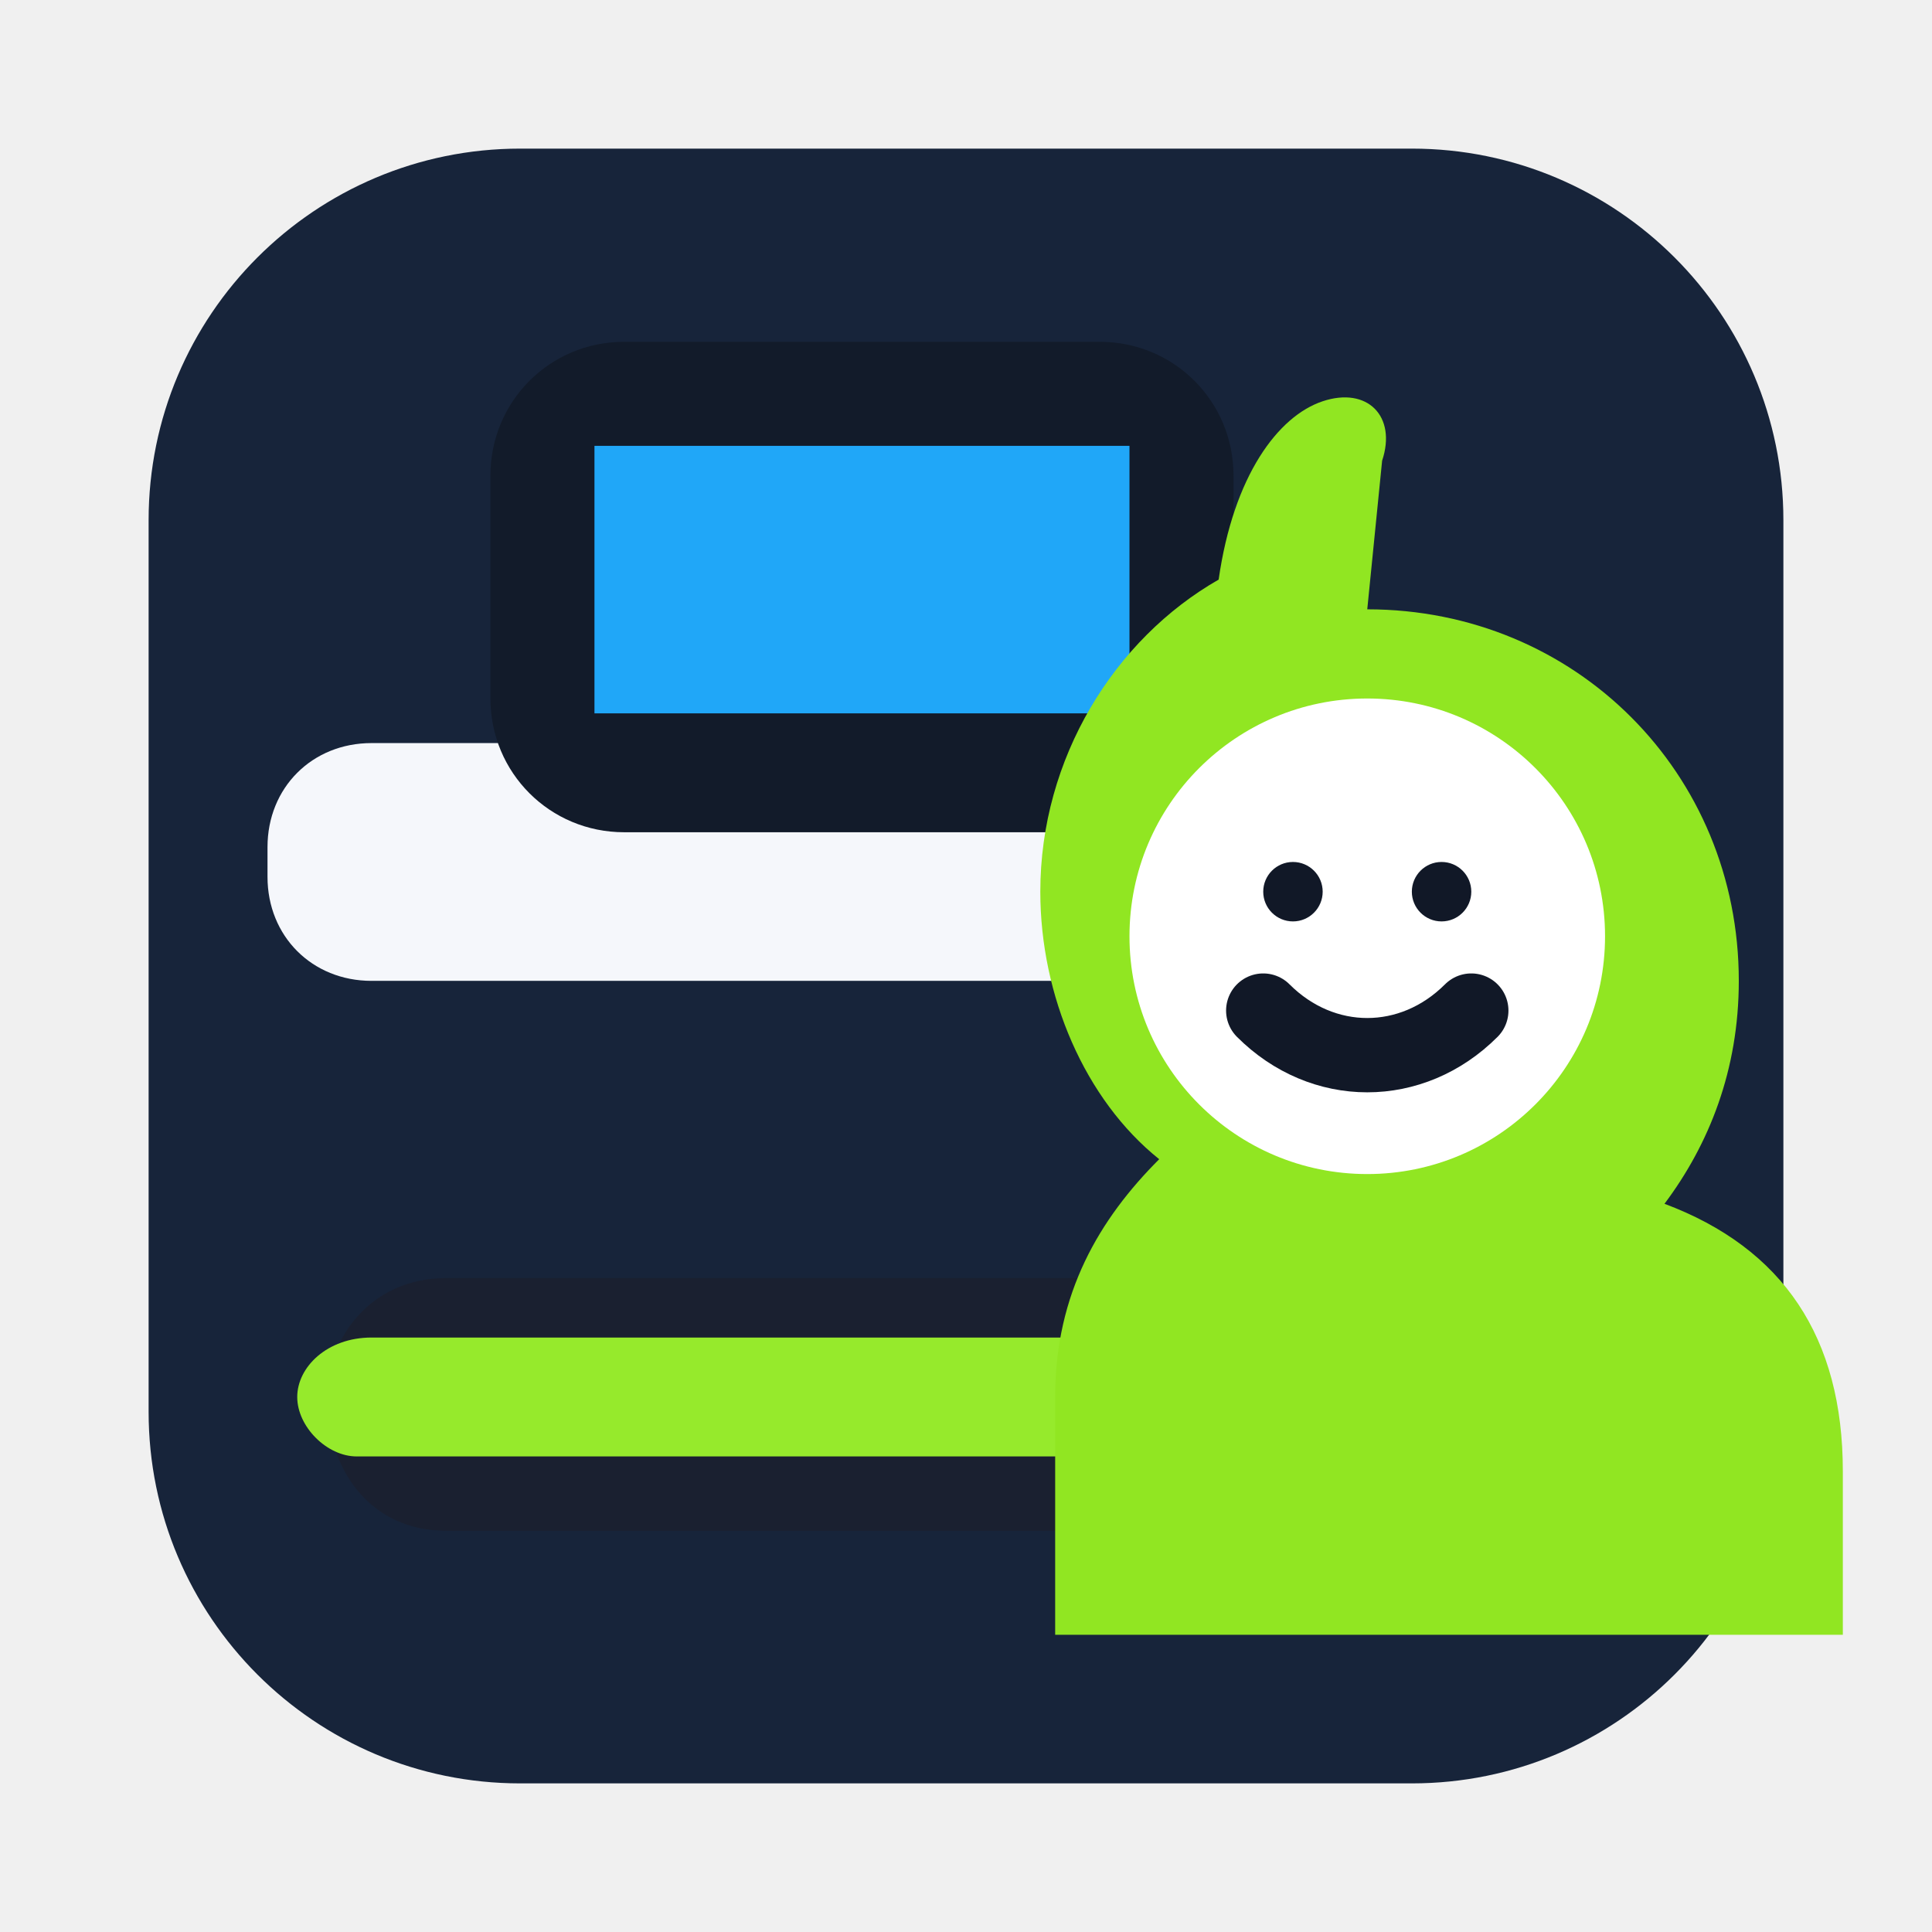
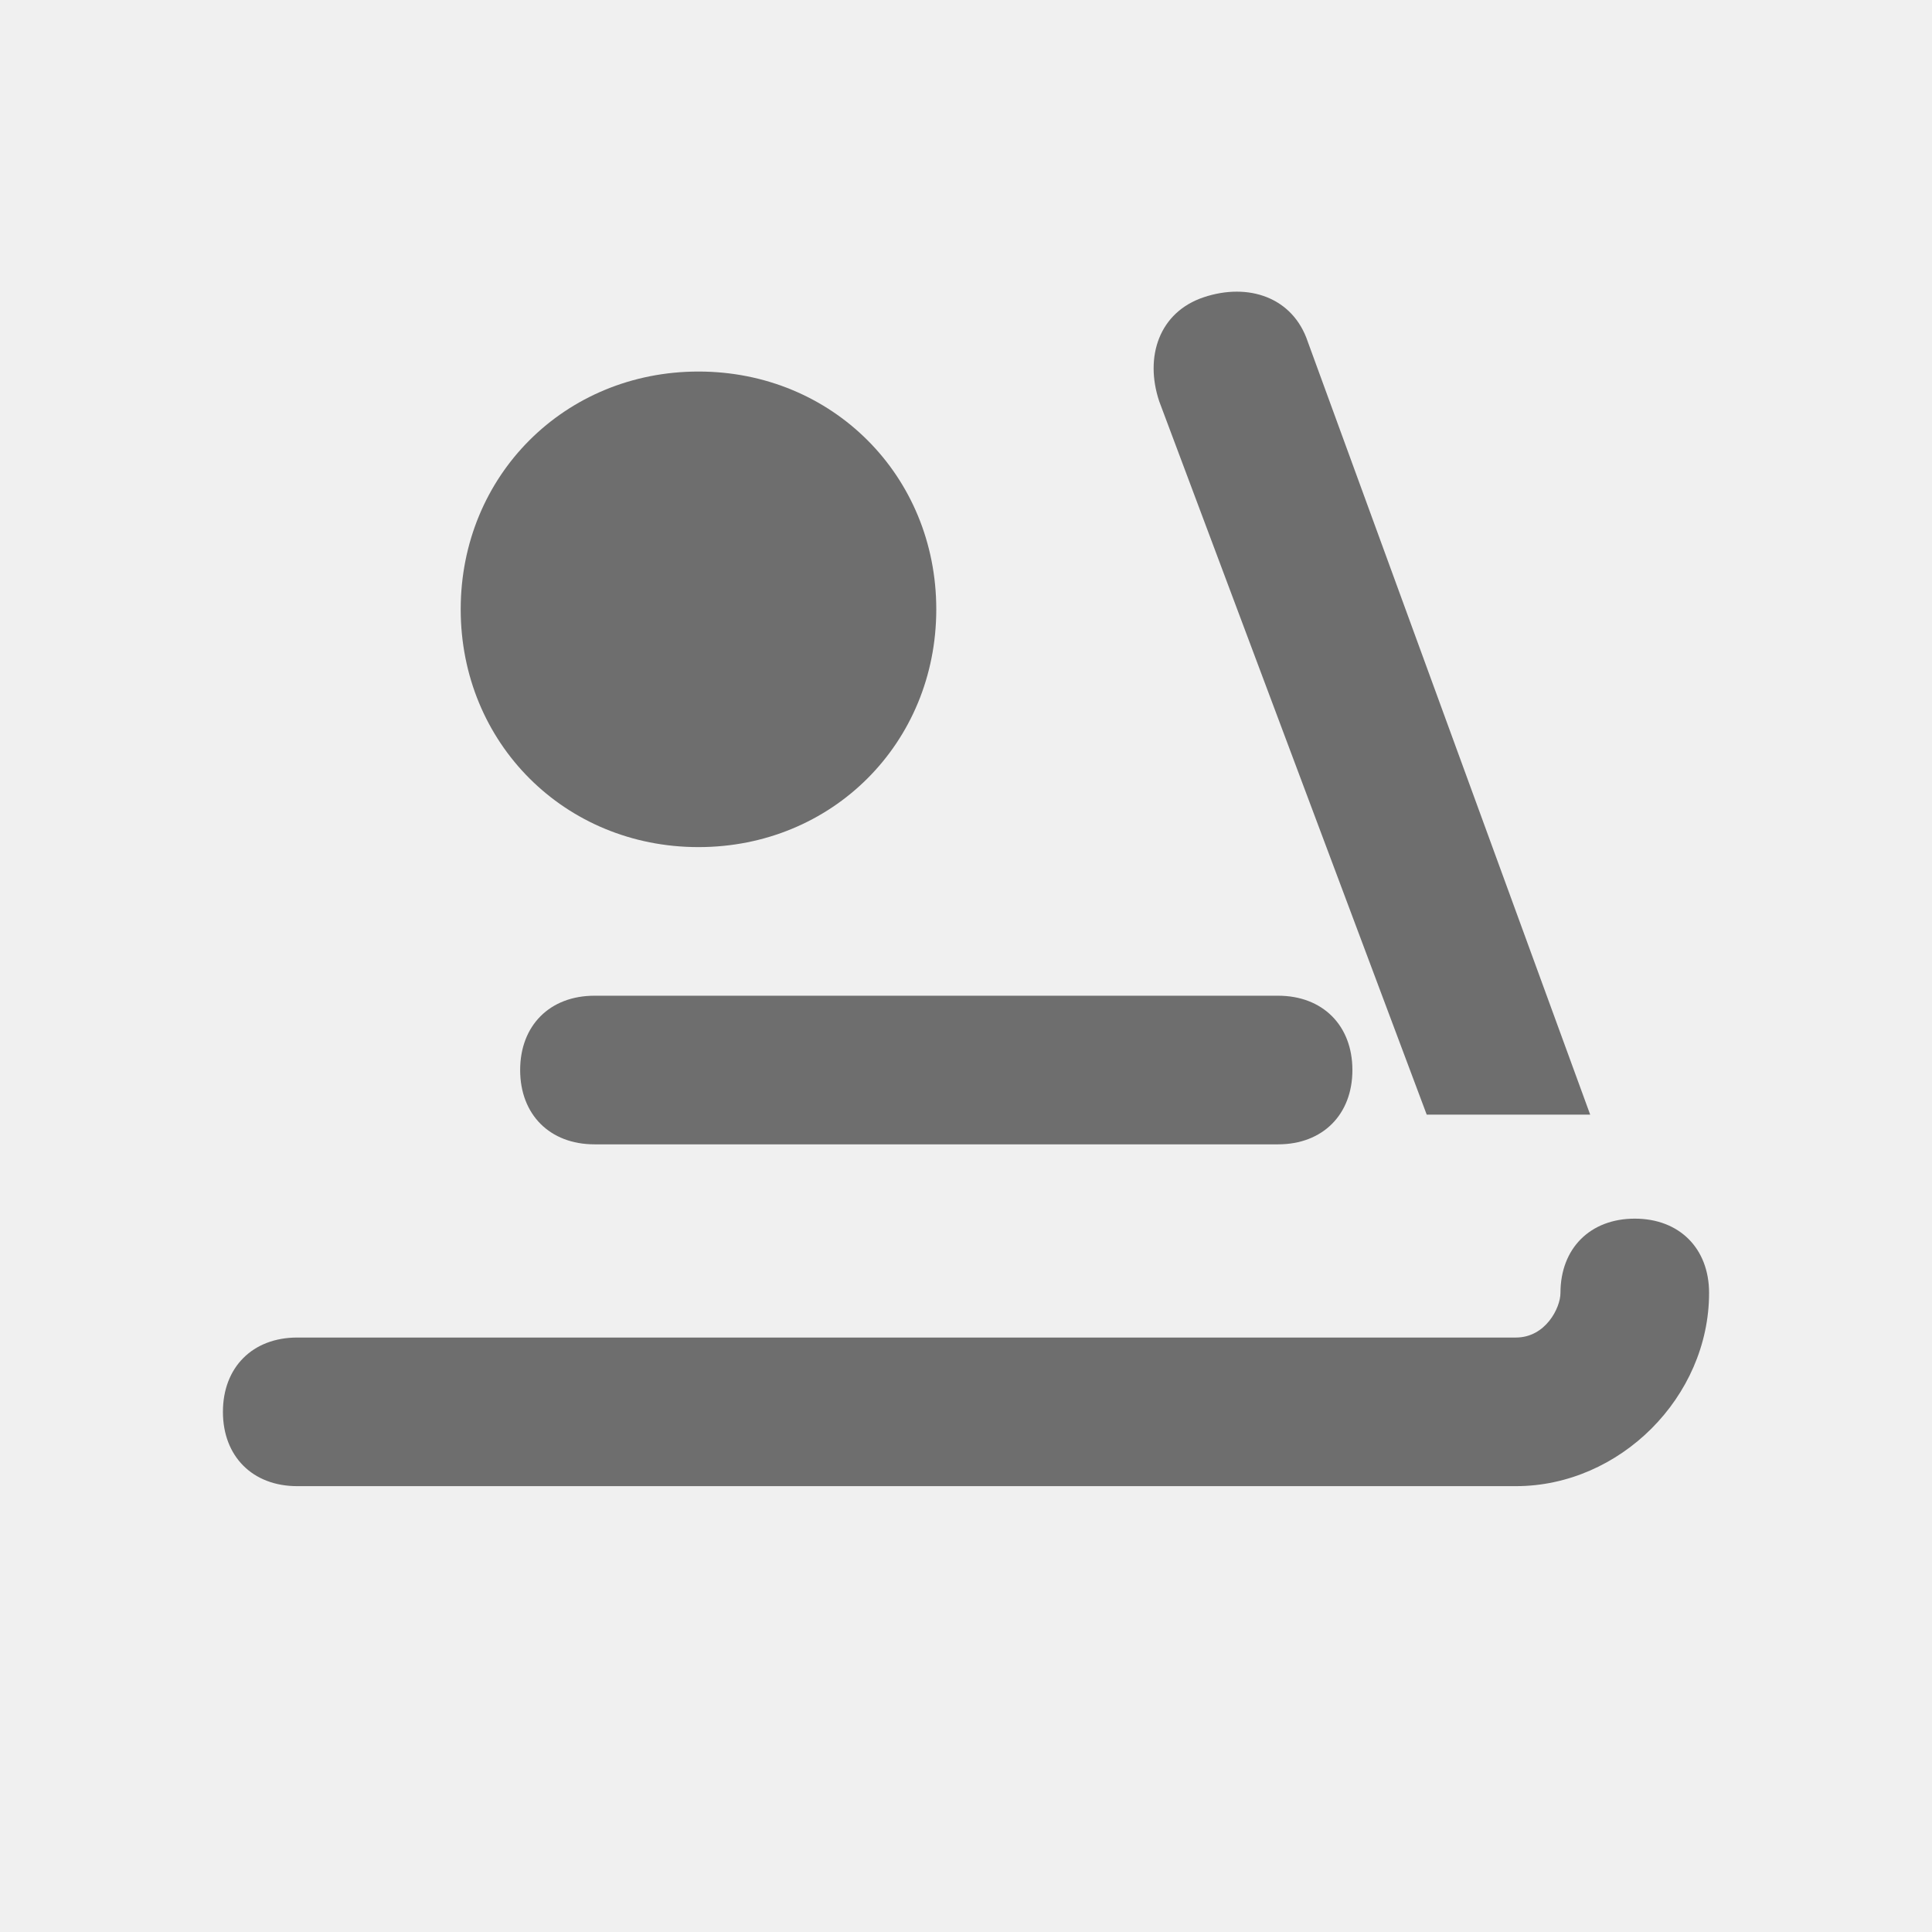
<svg xmlns="http://www.w3.org/2000/svg" width="13" height="13" viewBox="0 0 13 13">
-   <rect x="1" y="1" width="11" height="11" rx="2.5" fill="#17243A" />
-   <path fill="#F5F7FB" d="M2.5 5h5.7c.4 0 .7.3.7.7v.2c0 .4-.3.7-.7.7H2.5c-.4 0-.7-.3-.7-.7v-.2c0-.4.3-.7.7-.7Z" />
-   <path fill="#1A2030" d="M3 8.6h5.2c.5 0 .8.4.8.8 0 .5-.3.9-.8.9H3c-.5 0-.8-.4-.8-.9 0-.4.3-.8.8-.8Z" />
-   <path fill="#96EA2C" d="M2.4 9.8h6.3c.3 0 .5-.2.5-.4 0-.2-.2-.4-.5-.4H2.5c-.3 0-.5.2-.5.4s.2.4.4.4Z" />
-   <path fill="#121B2A" d="M4.2 2.3h3.2c.5 0 .9.4.9.9v1.5c0 .5-.4.9-.9.9H4.2c-.5 0-.9-.4-.9-.9V3.2c0-.5.4-.9.9-.9Z" />
-   <path fill="#20A7F8" d="M4 3h3.6v1.8H4z" />
-   <path fill="#91E622" d="M9.2 4.1c1.4 0 2.5 1.1 2.5 2.5 0 .6-.2 1.1-.5 1.5.8.3 1.2.9 1.2 1.8v1.1H7.1V9.4c0-.7.3-1.2.7-1.6-.5-.4-.8-1.1-.8-1.8 0-.9.5-1.7 1.2-2.1.1-.7.4-1.1.7-1.2.3-.1.5.1.4.4l-.1 1Z" />
-   <circle cx="9.2" cy="6.3" r="1.6" fill="#fff" />
-   <path fill="none" stroke="#111827" stroke-width=".5" stroke-linecap="round" d="M8.5 6.8c.4.4 1 .4 1.4 0" />
-   <circle cx="8.7" cy="6" r=".2" fill="#111827" />
-   <circle cx="9.7" cy="6" r=".2" fill="#111827" />
+   <path fill="#6E6E6E" d="M2 10h8.2c.7 0 1.3-.6 1.3-1.3 0-.3-.2-.5-.5-.5s-.5.2-.5.5c0 .1-.1.3-.3.3H2c-.3 0-.5.2-.5.5s.2.5.5.5Z" />
+   <path fill="#6E6E6E" d="M9.6 7.5h1.1L8.8 2.3c-.1-.3-.4-.4-.7-.3-.3.1-.4.4-.3.7l1.8 4.8Z" />
+   <path fill="#6E6E6E" d="M3.1 4.1c0-.9.7-1.6 1.6-1.6s1.6.7 1.6 1.6-.7 1.6-1.6 1.6-1.6-.7-1.6-1.6Zm.4 3.1c0-.3.2-.5.5-.5h4.6c.3 0 .5.2.5.5s-.2.5-.5.5H4c-.3 0-.5-.2-.5-.5Z" />
</svg>
